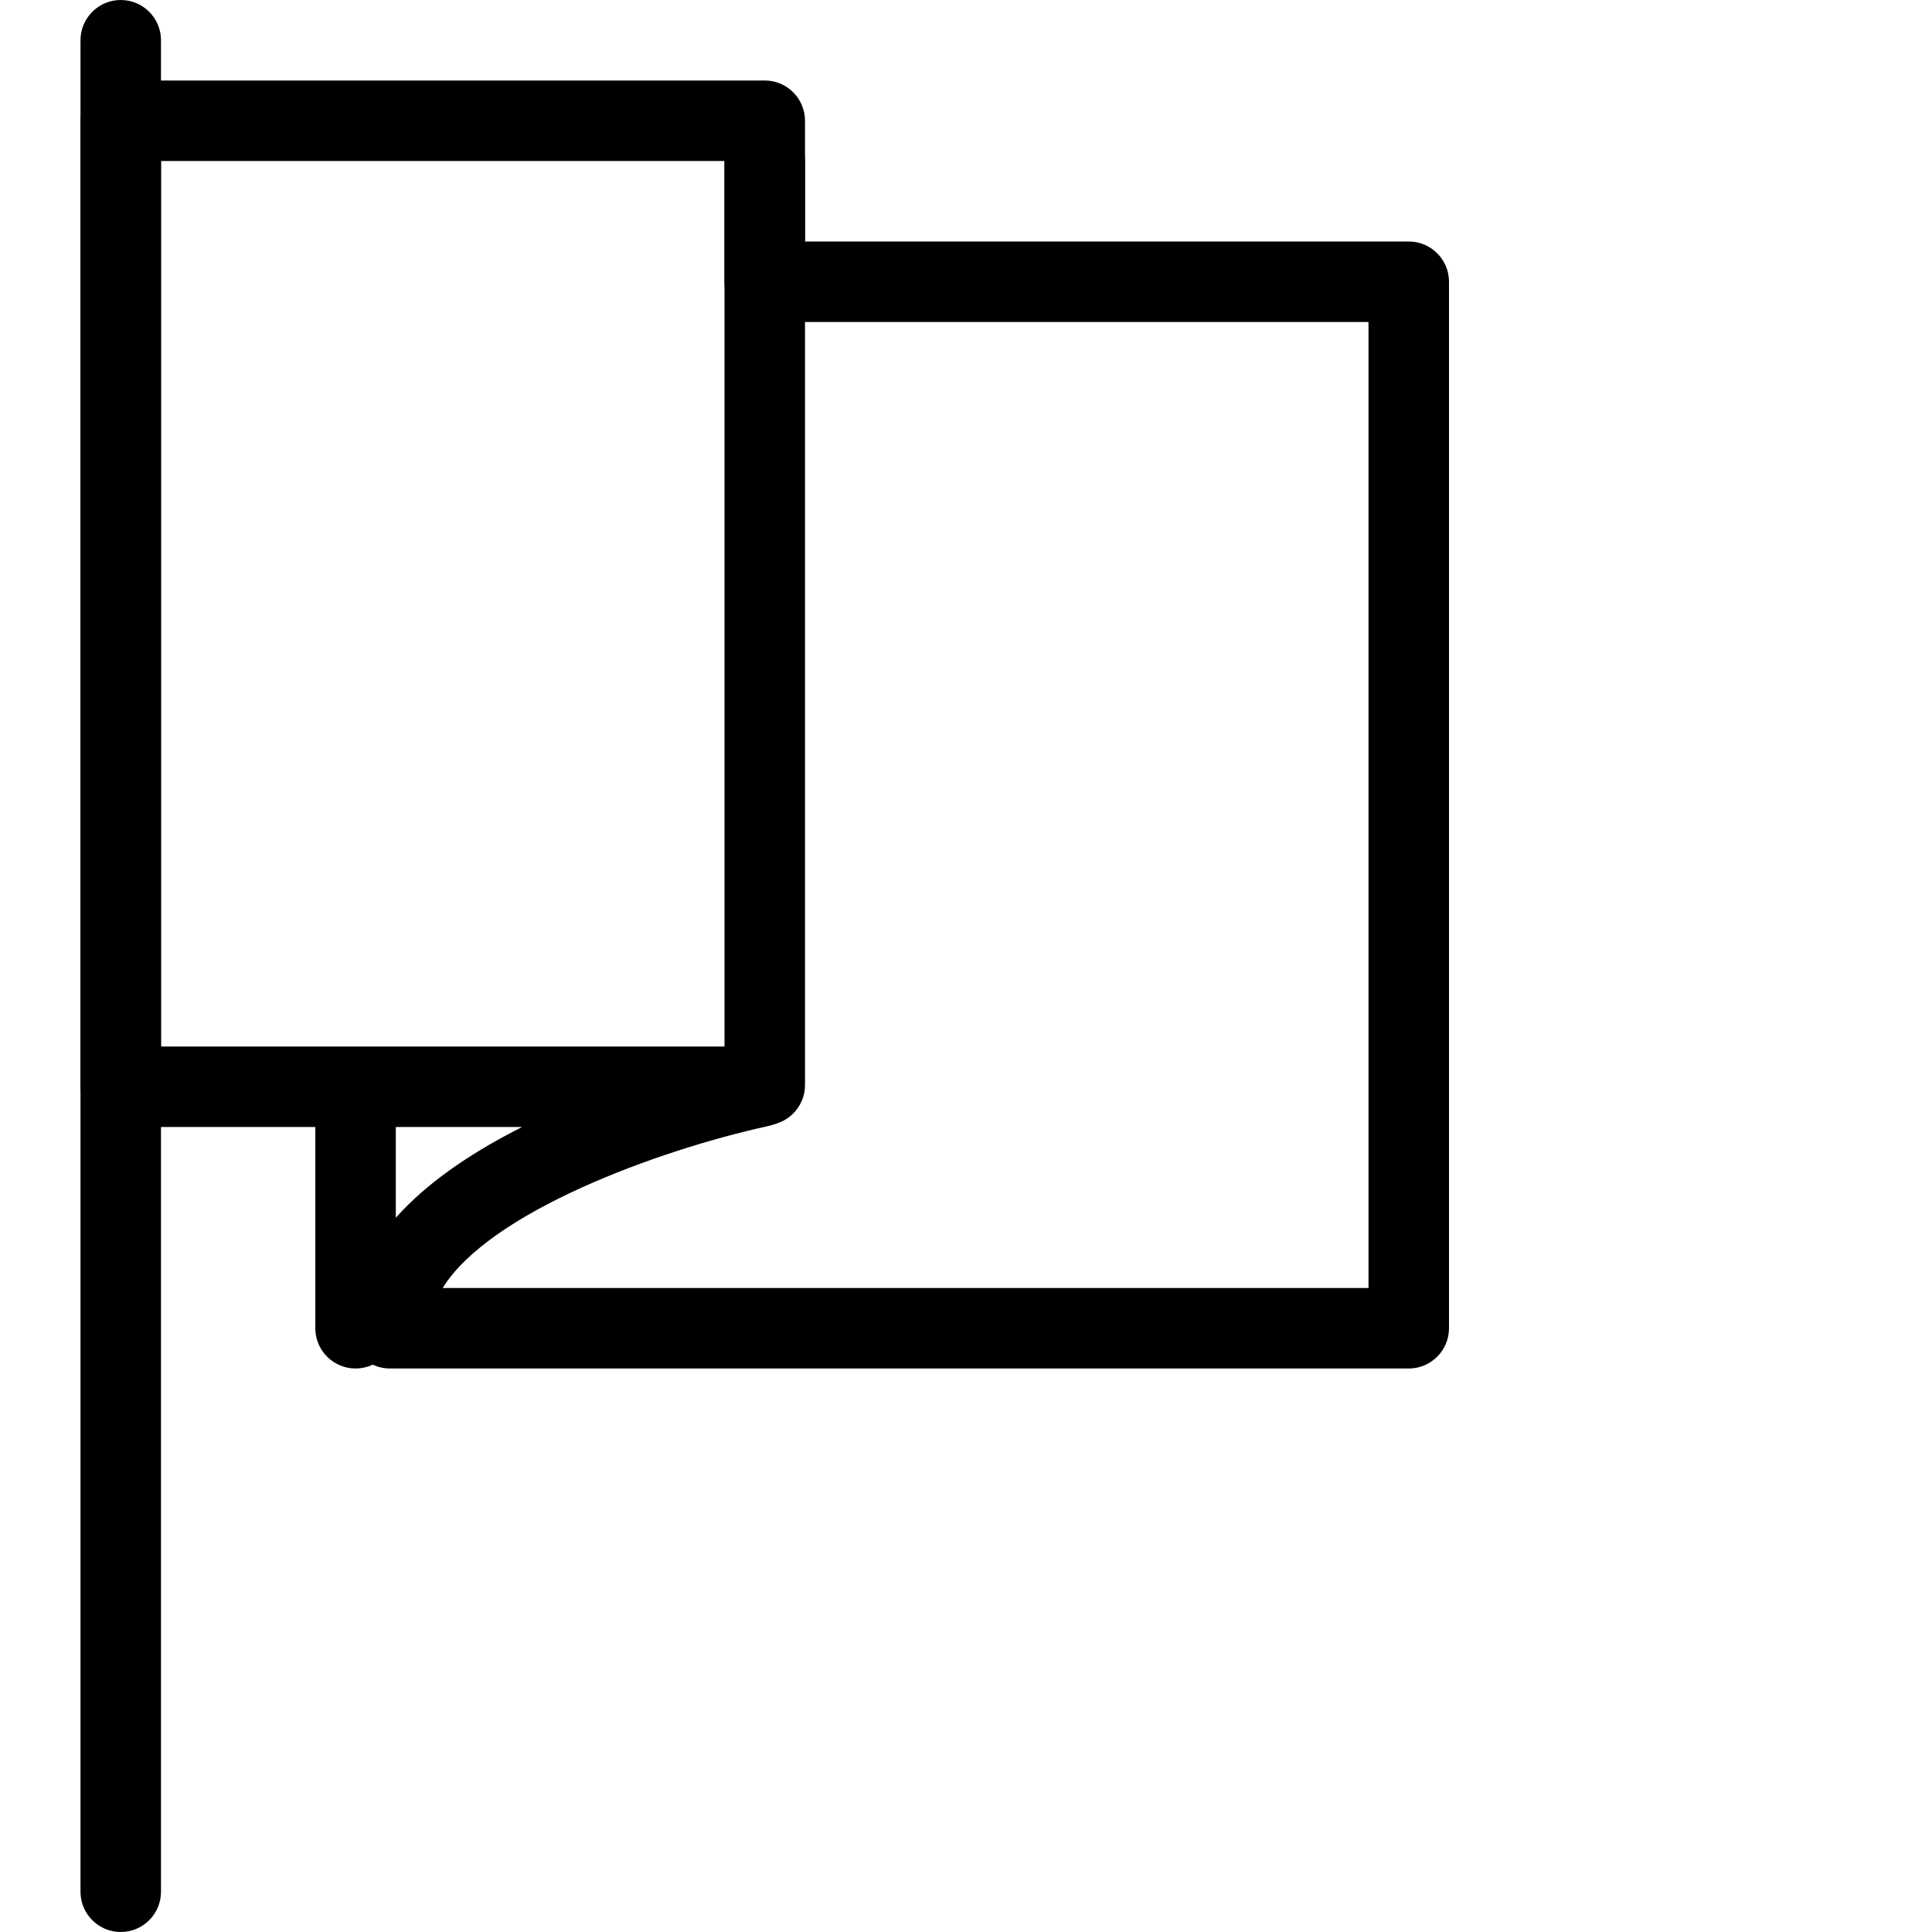
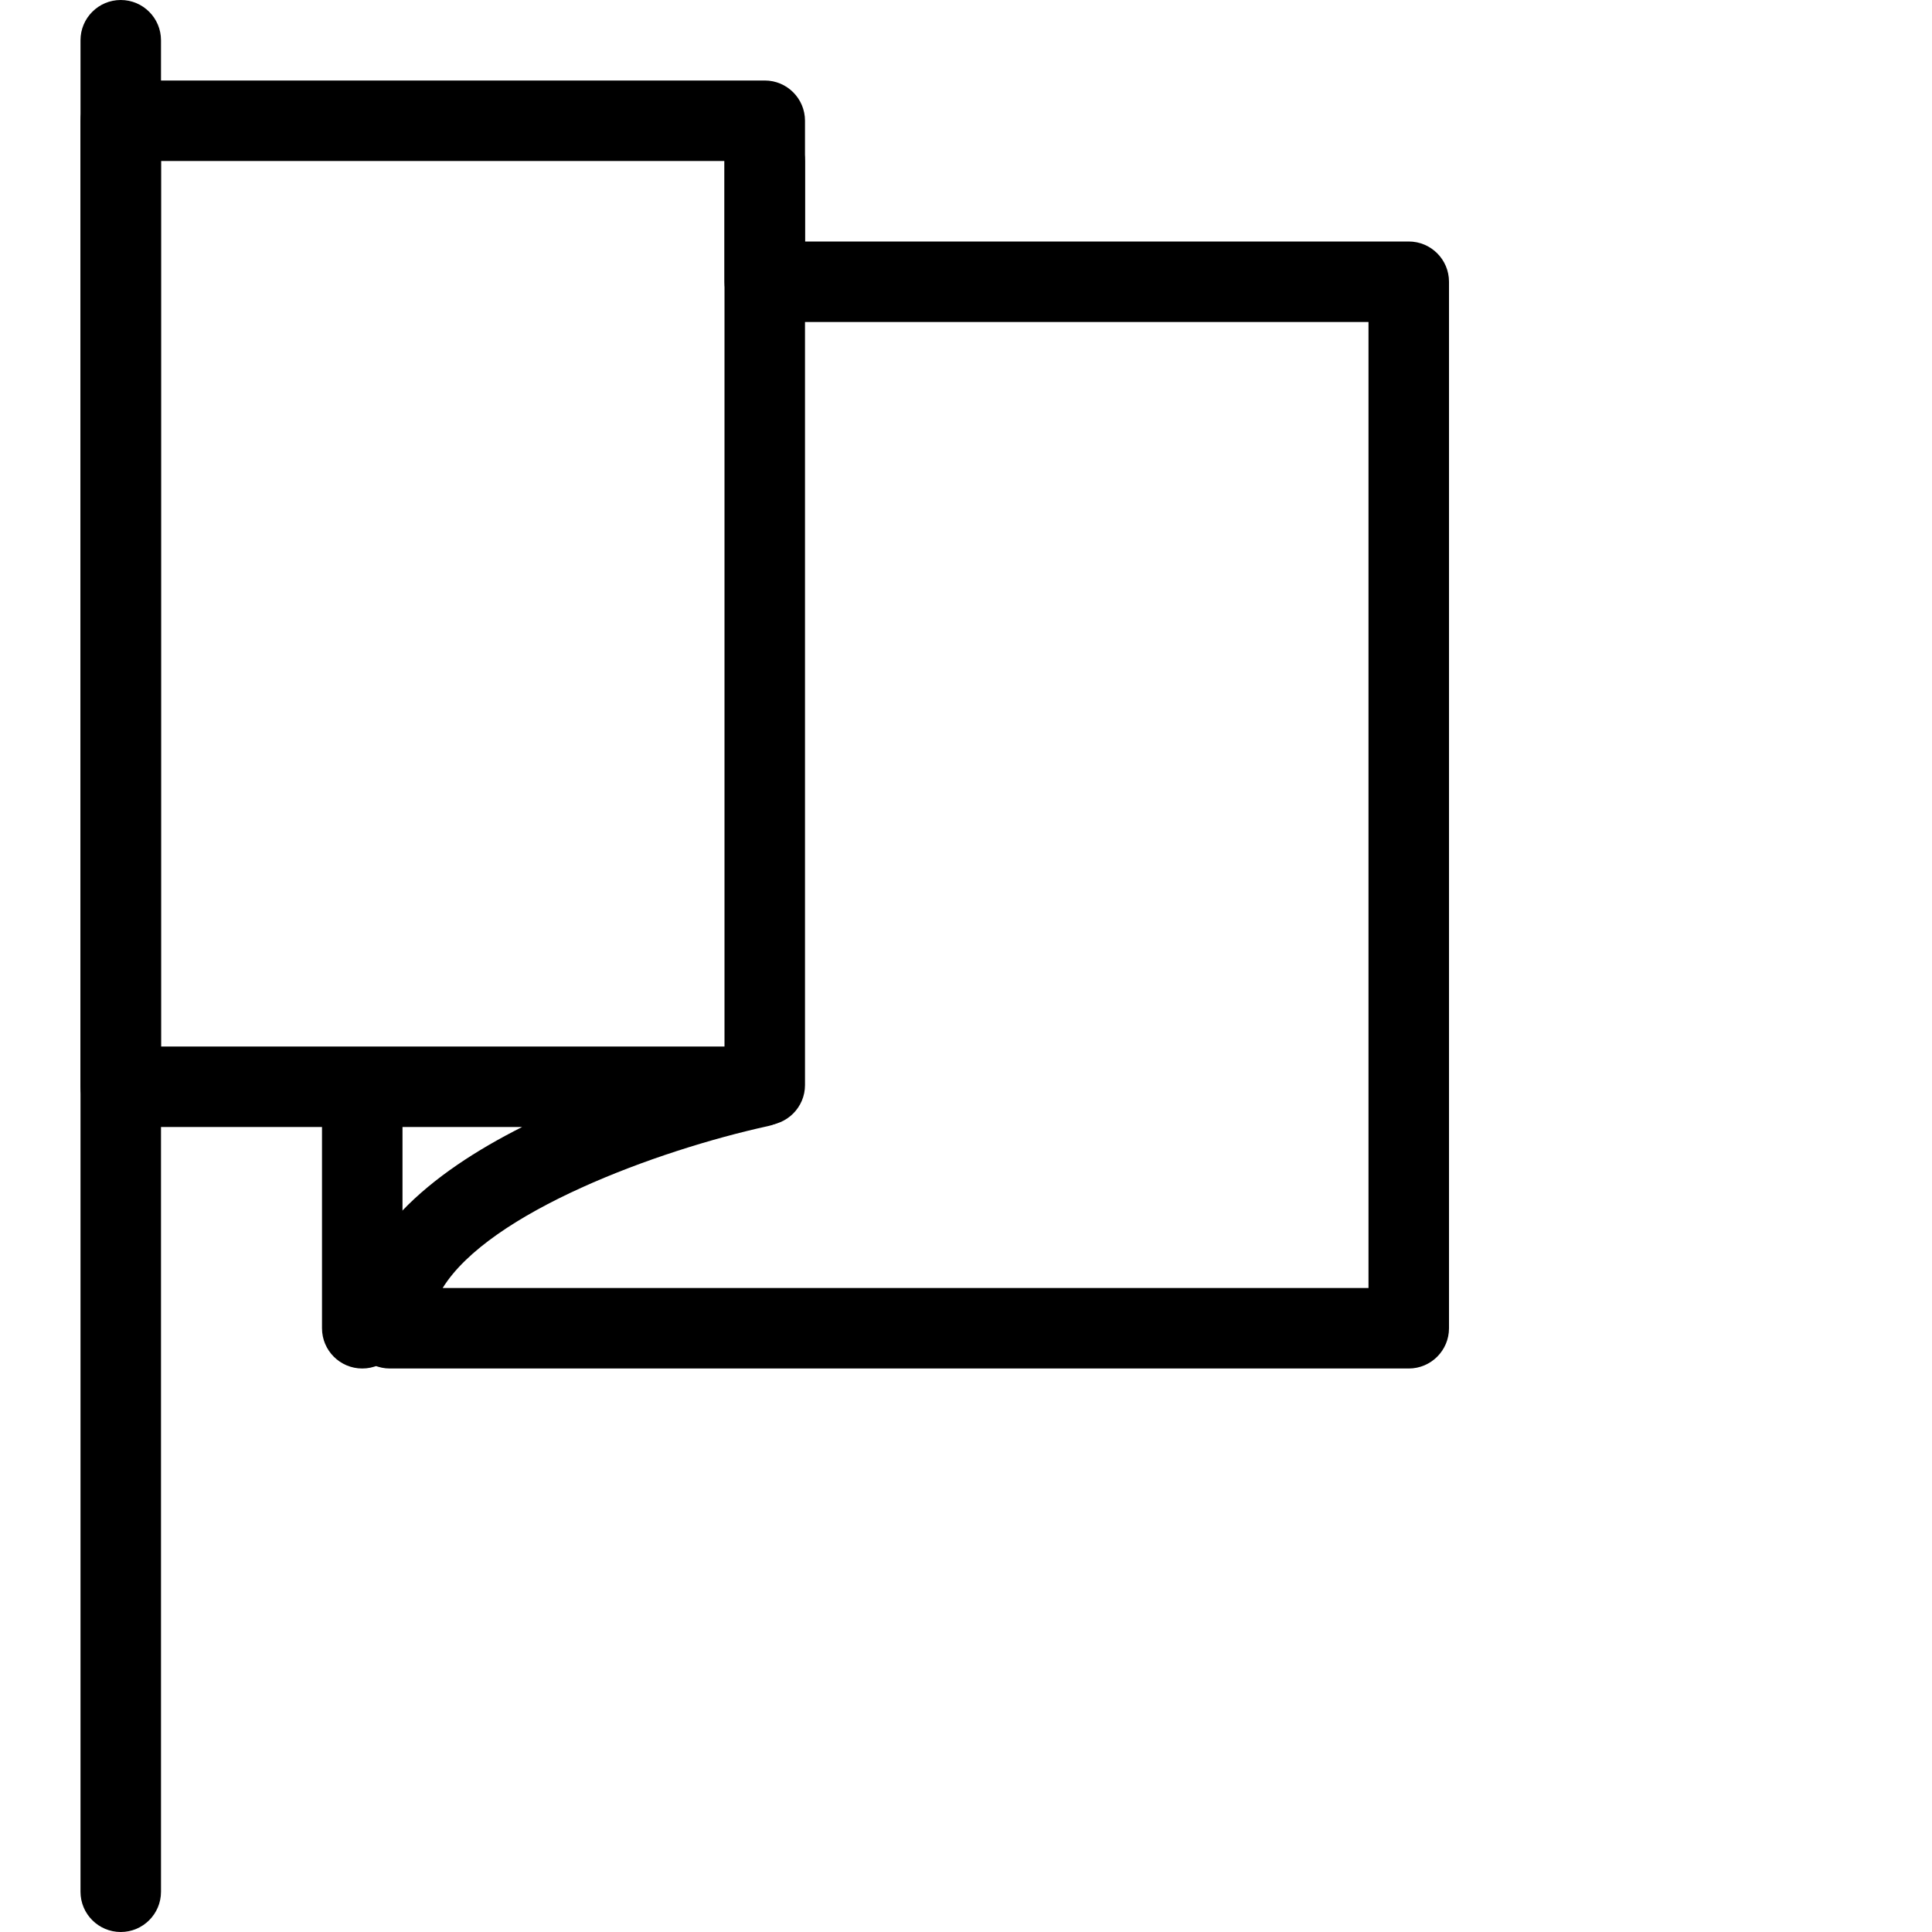
<svg xmlns="http://www.w3.org/2000/svg" version="1.1" baseProfile="tiny" id="Layer_1" x="0px" y="0px" viewBox="0 0 24 24" xml:space="preserve">
  <path d="M17.5,17H4.843c-0.276,0-0.5-0.224-0.5-0.5c0-1.115,1.021-1.935,2.143-2.5H1.5C1.224,14,1,13.776,1,13.5v-12  C1,1.224,1.224,1,1.5,1h8C9.776,1,10,1.224,10,1.5V3h7.5C17.776,3,18,3.224,18,3.5v13C18,16.776,17.776,17,17.5,17z M5.499,16H17V4  H9.5C9.224,4,9,3.776,9,3.5V2H2v11h7.438c0.255,0,0.47,0.192,0.497,0.446s-0.141,0.488-0.391,0.542  C8.159,14.291,6.08,15.06,5.499,16z" />
  <path d="M9.5,13.979c-0.276,0-0.5-0.224-0.5-0.5V2c0-0.276,0.224-0.5,0.5-0.5S10,1.724,10,2v11.479  C10,13.755,9.776,13.979,9.5,13.979z" />
  <path d="M1.5,24C1.224,24,1,23.776,1,23.5v-23C1,0.224,1.224,0,1.5,0S2,0.224,2,0.5v23C2,23.776,1.776,24,1.5,24z" />
-   <path d="M4.417,17c-0.276,0-0.5-0.224-0.5-0.5V14c0-0.276,0.224-0.5,0.5-0.5s0.5,0.224,0.5,0.5v2.5C4.917,16.776,4.693,17,4.417,17z  " />
+   <path d="M4.5,17C4.224,17,4,16.776,4,16.5V14c0-0.276,0.224-0.5,0.5-0.5S5,13.724,5,14v2.5C5,16.776,4.776,17,4.5,17z" />
</svg>
